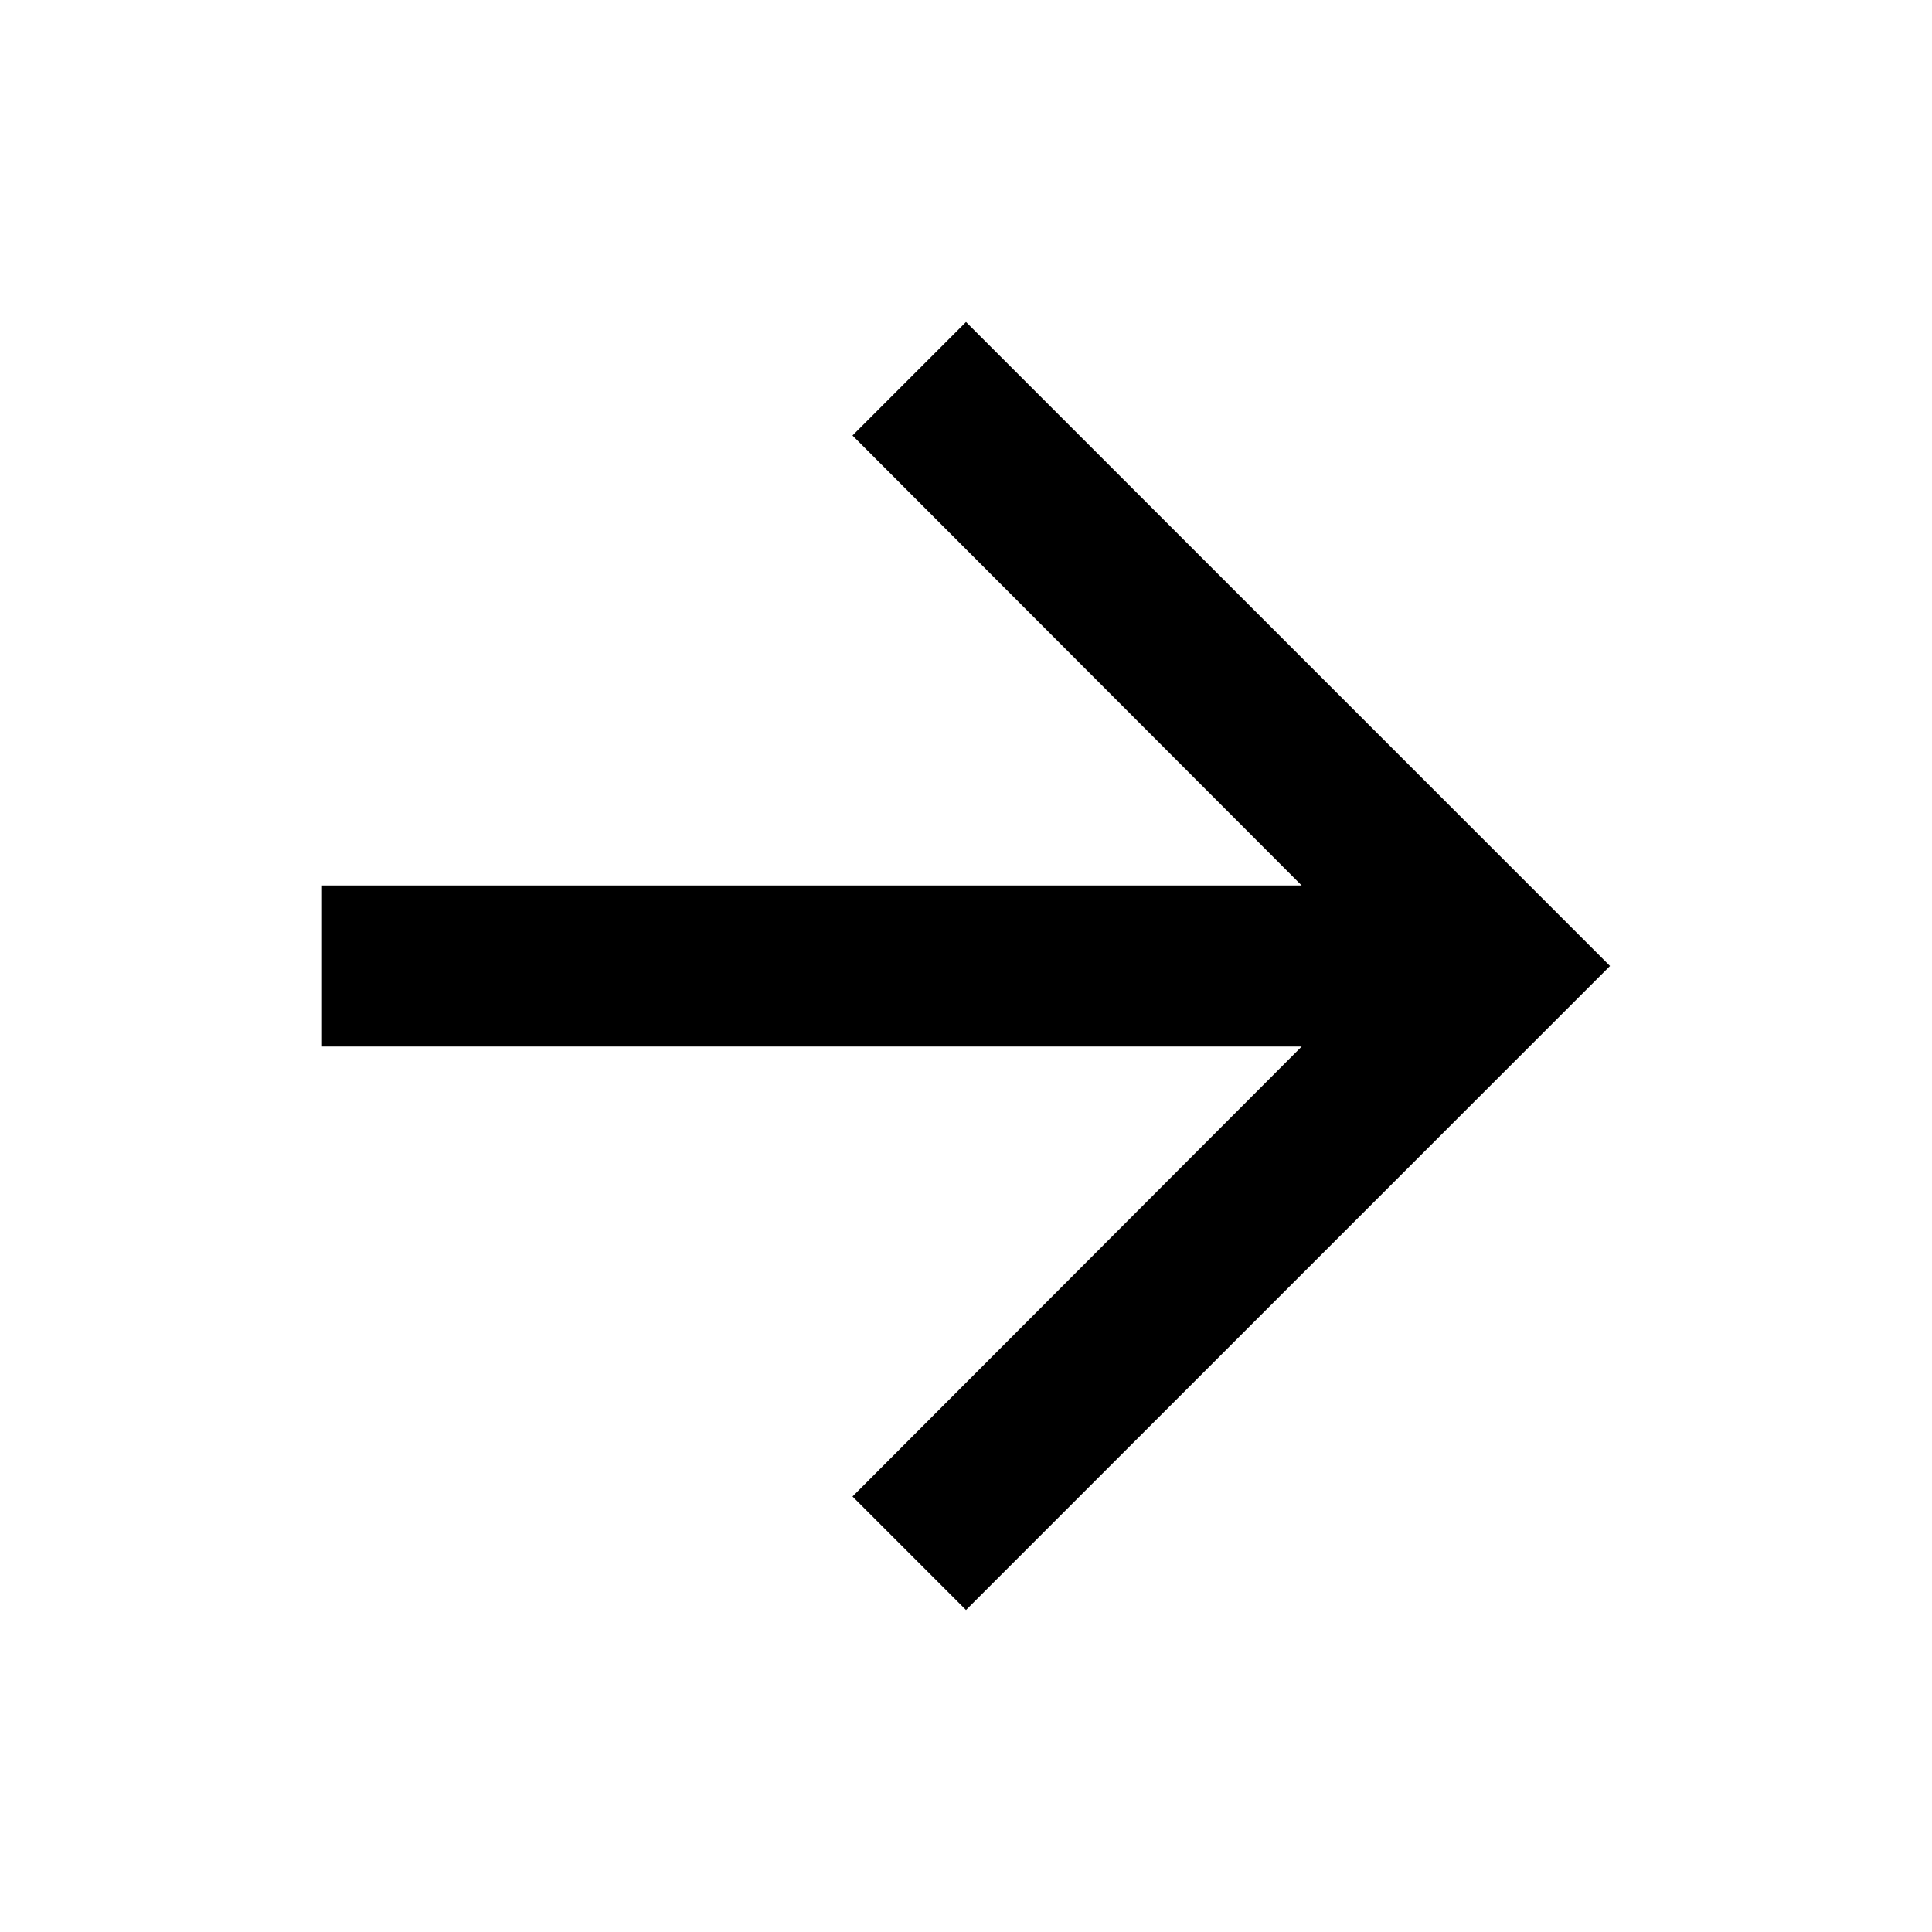
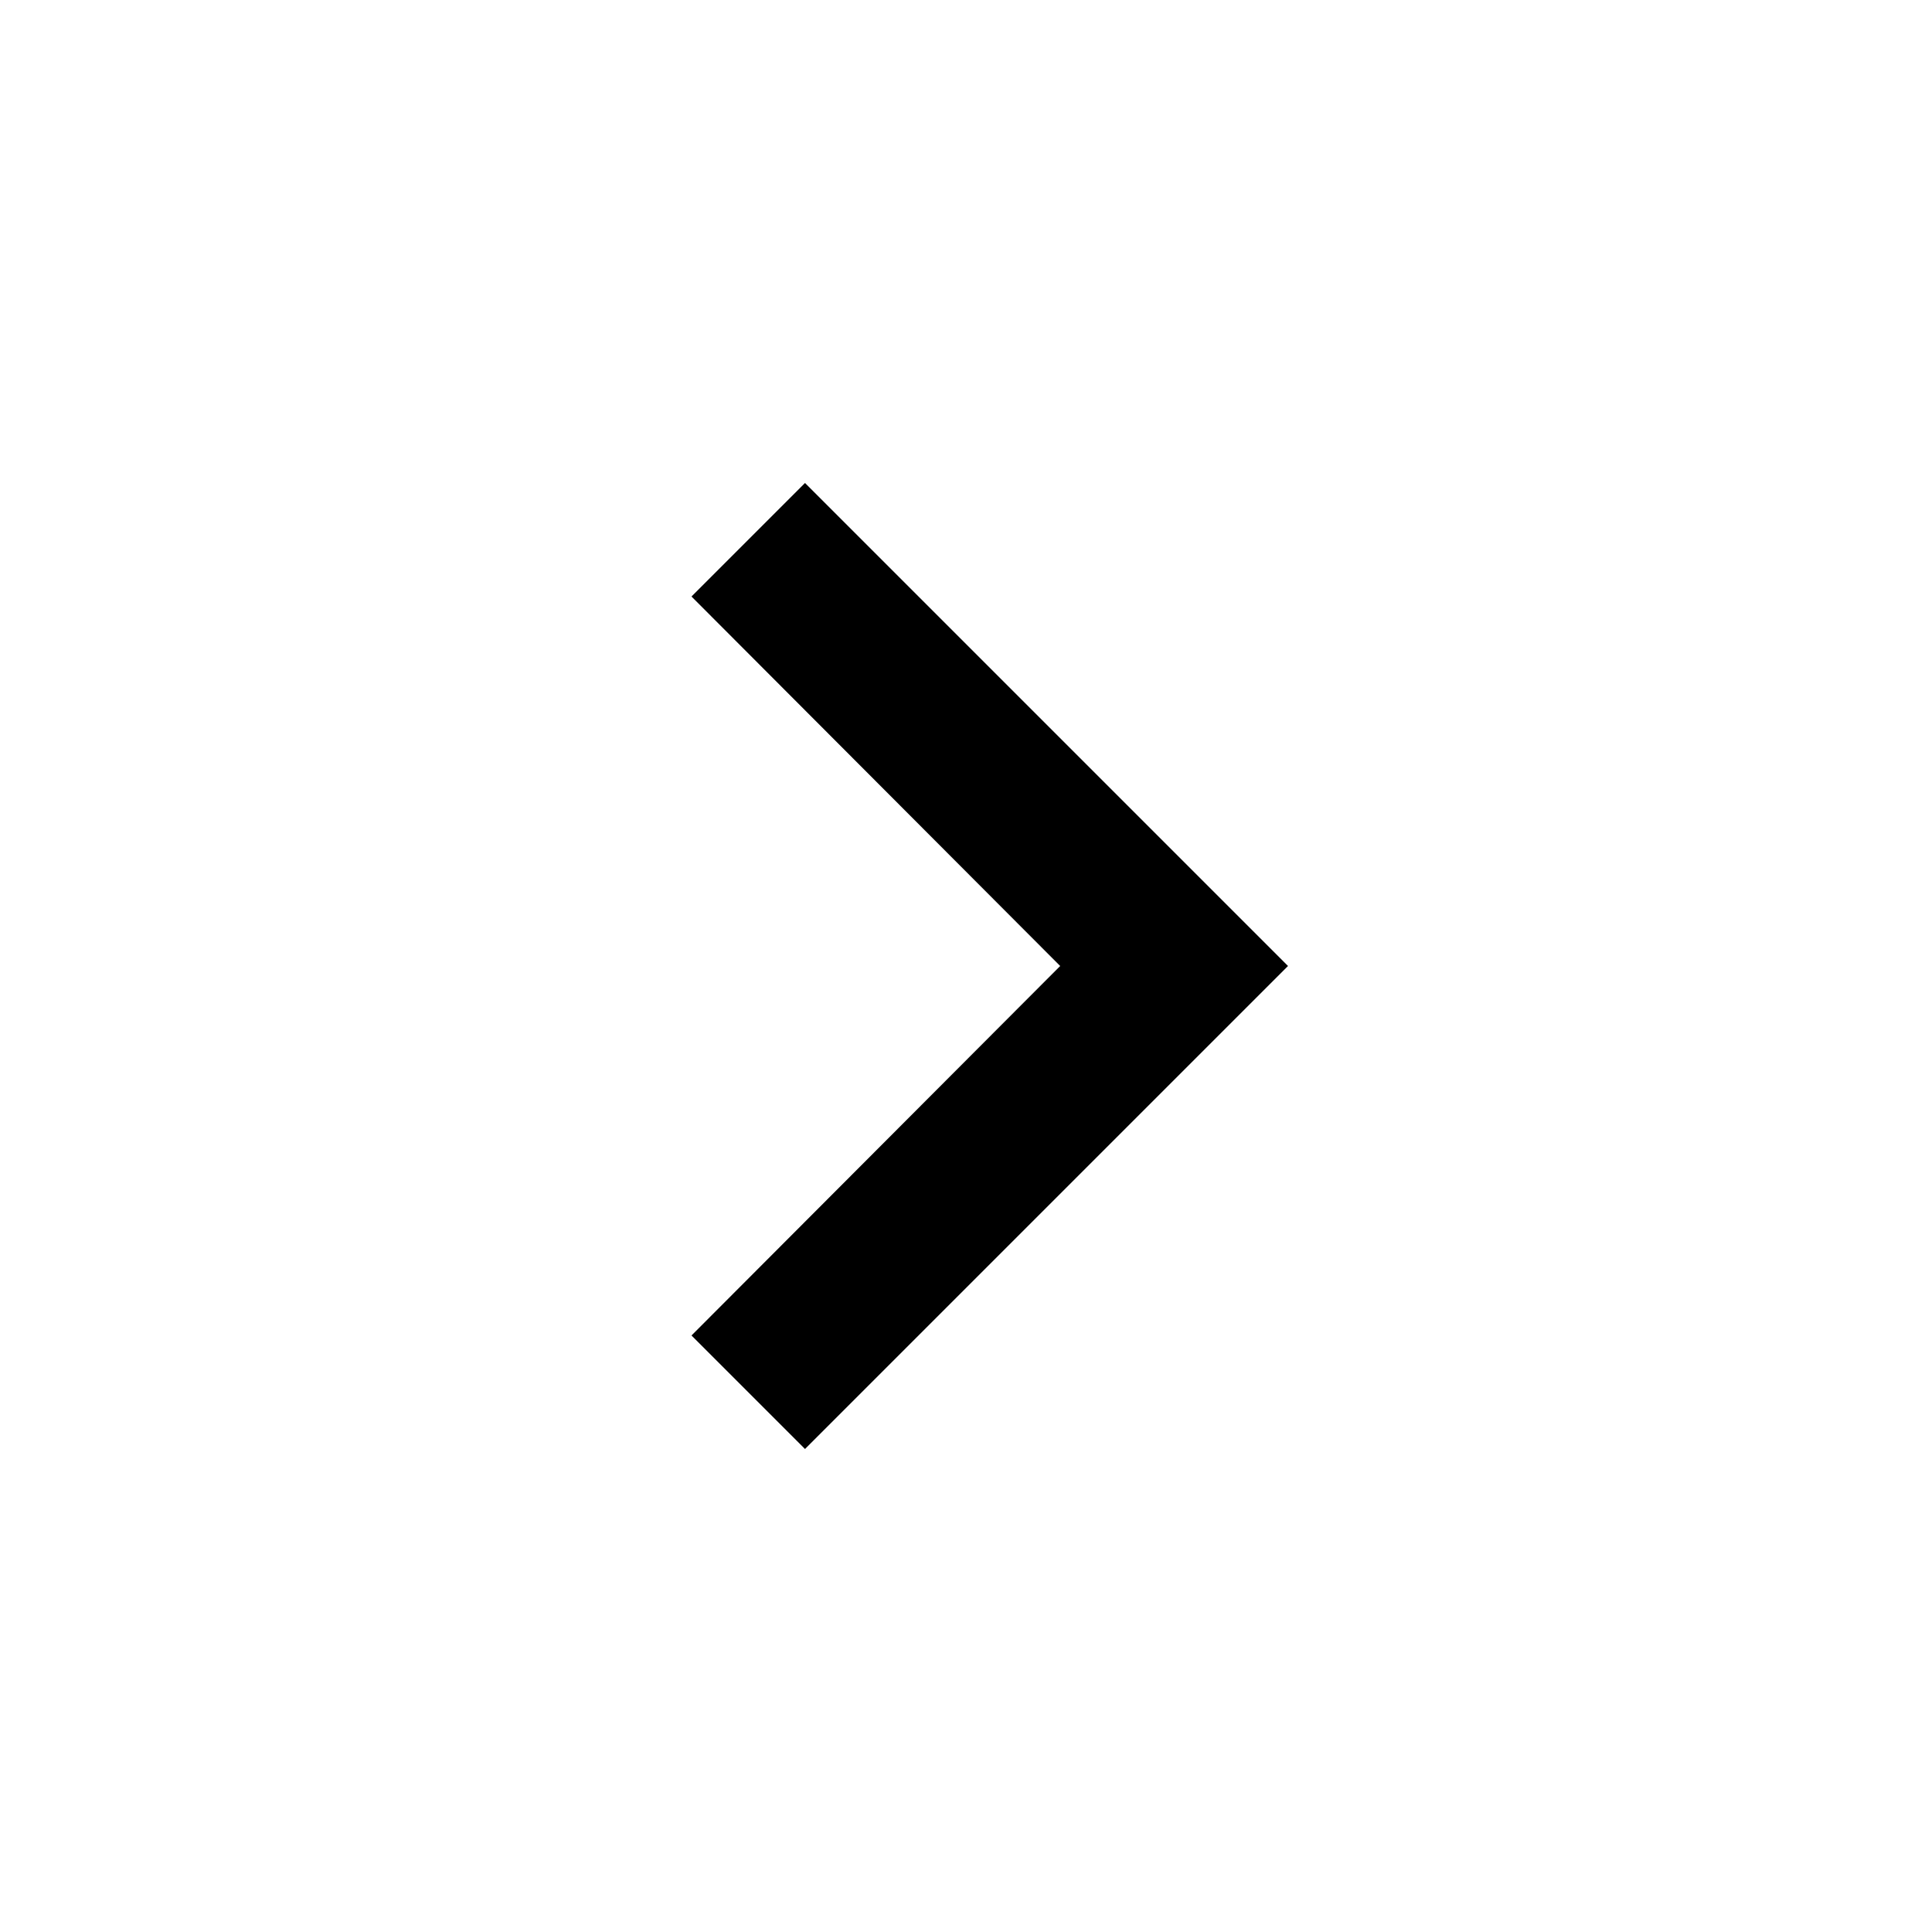
<svg xmlns="http://www.w3.org/2000/svg" width="24" height="24" viewBox="0 0 24 24">
-   <path d="M0 0h24v24H0z" fill="none" />
-   <path d="M12 4l-1.41 1.41L16.17 11H4v2h12.17l-5.58 5.59L12 20l8-8z" />
+   <path d="M8.59 16.59L13.17 12 8.59 7.41 10 6l6 6-6 6-1.41-1.41z" />
+   <path fill="none" d="M0 0h24v24H0V0z" />
</svg>
